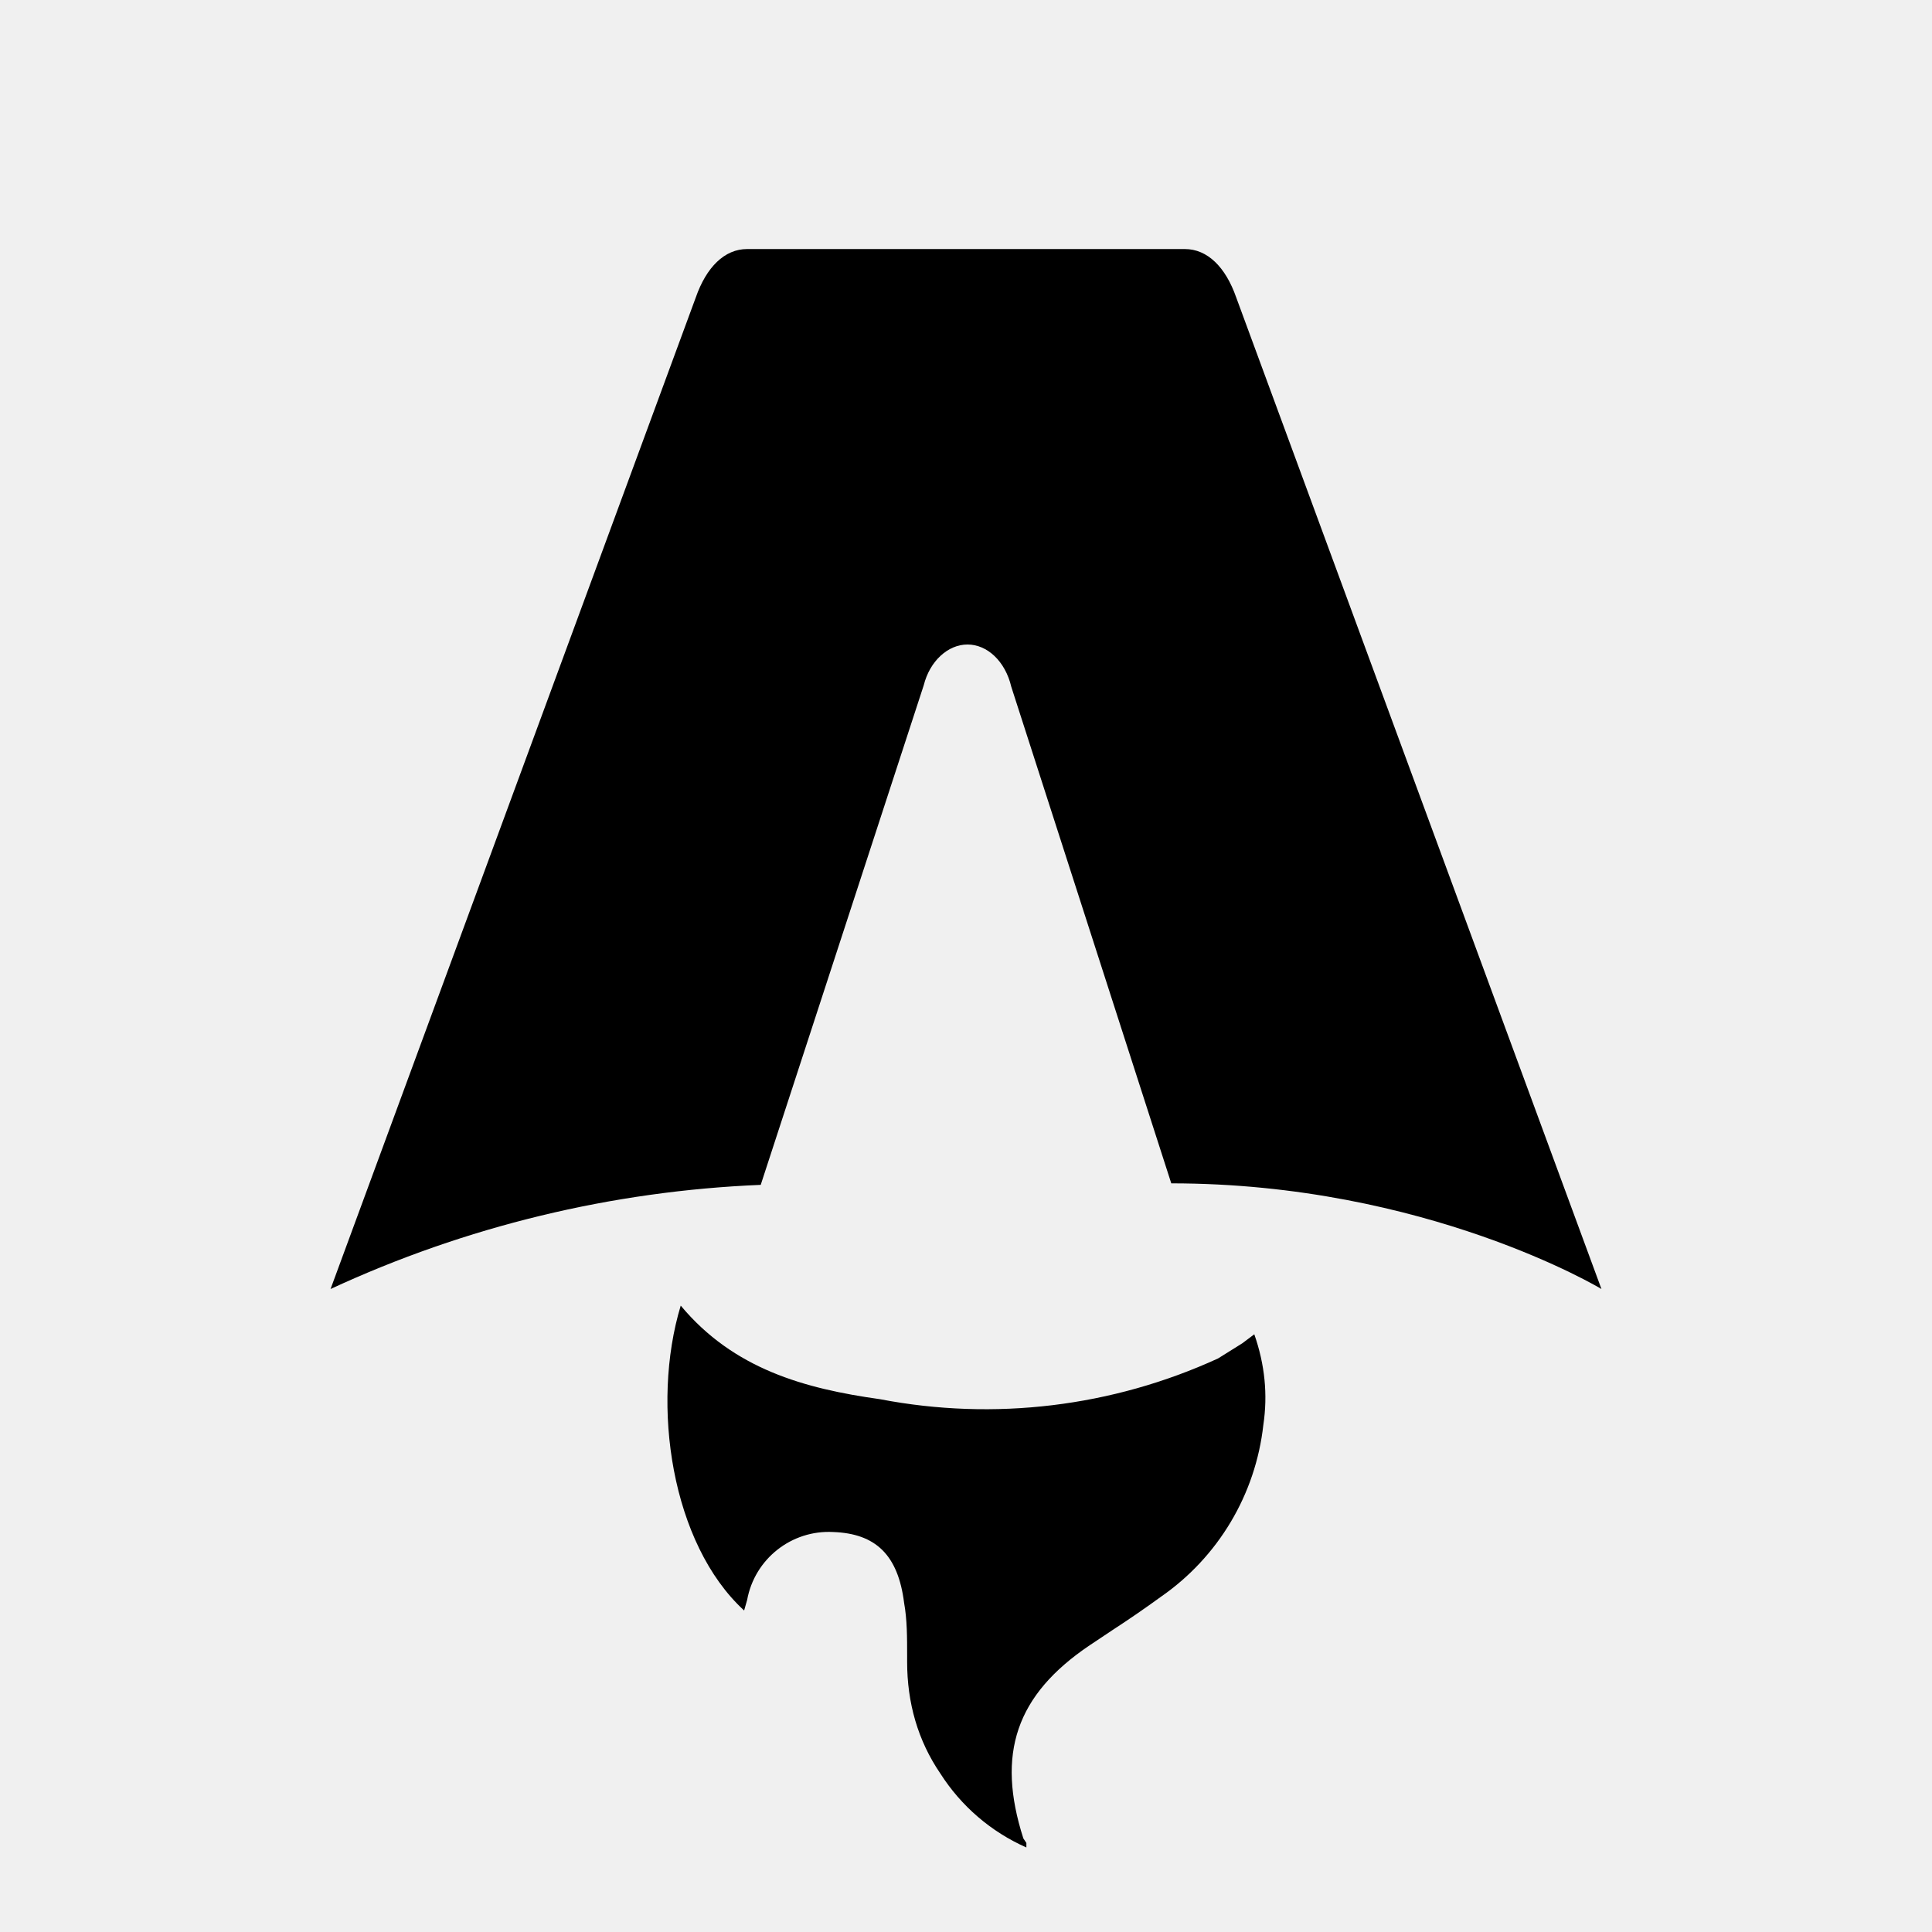
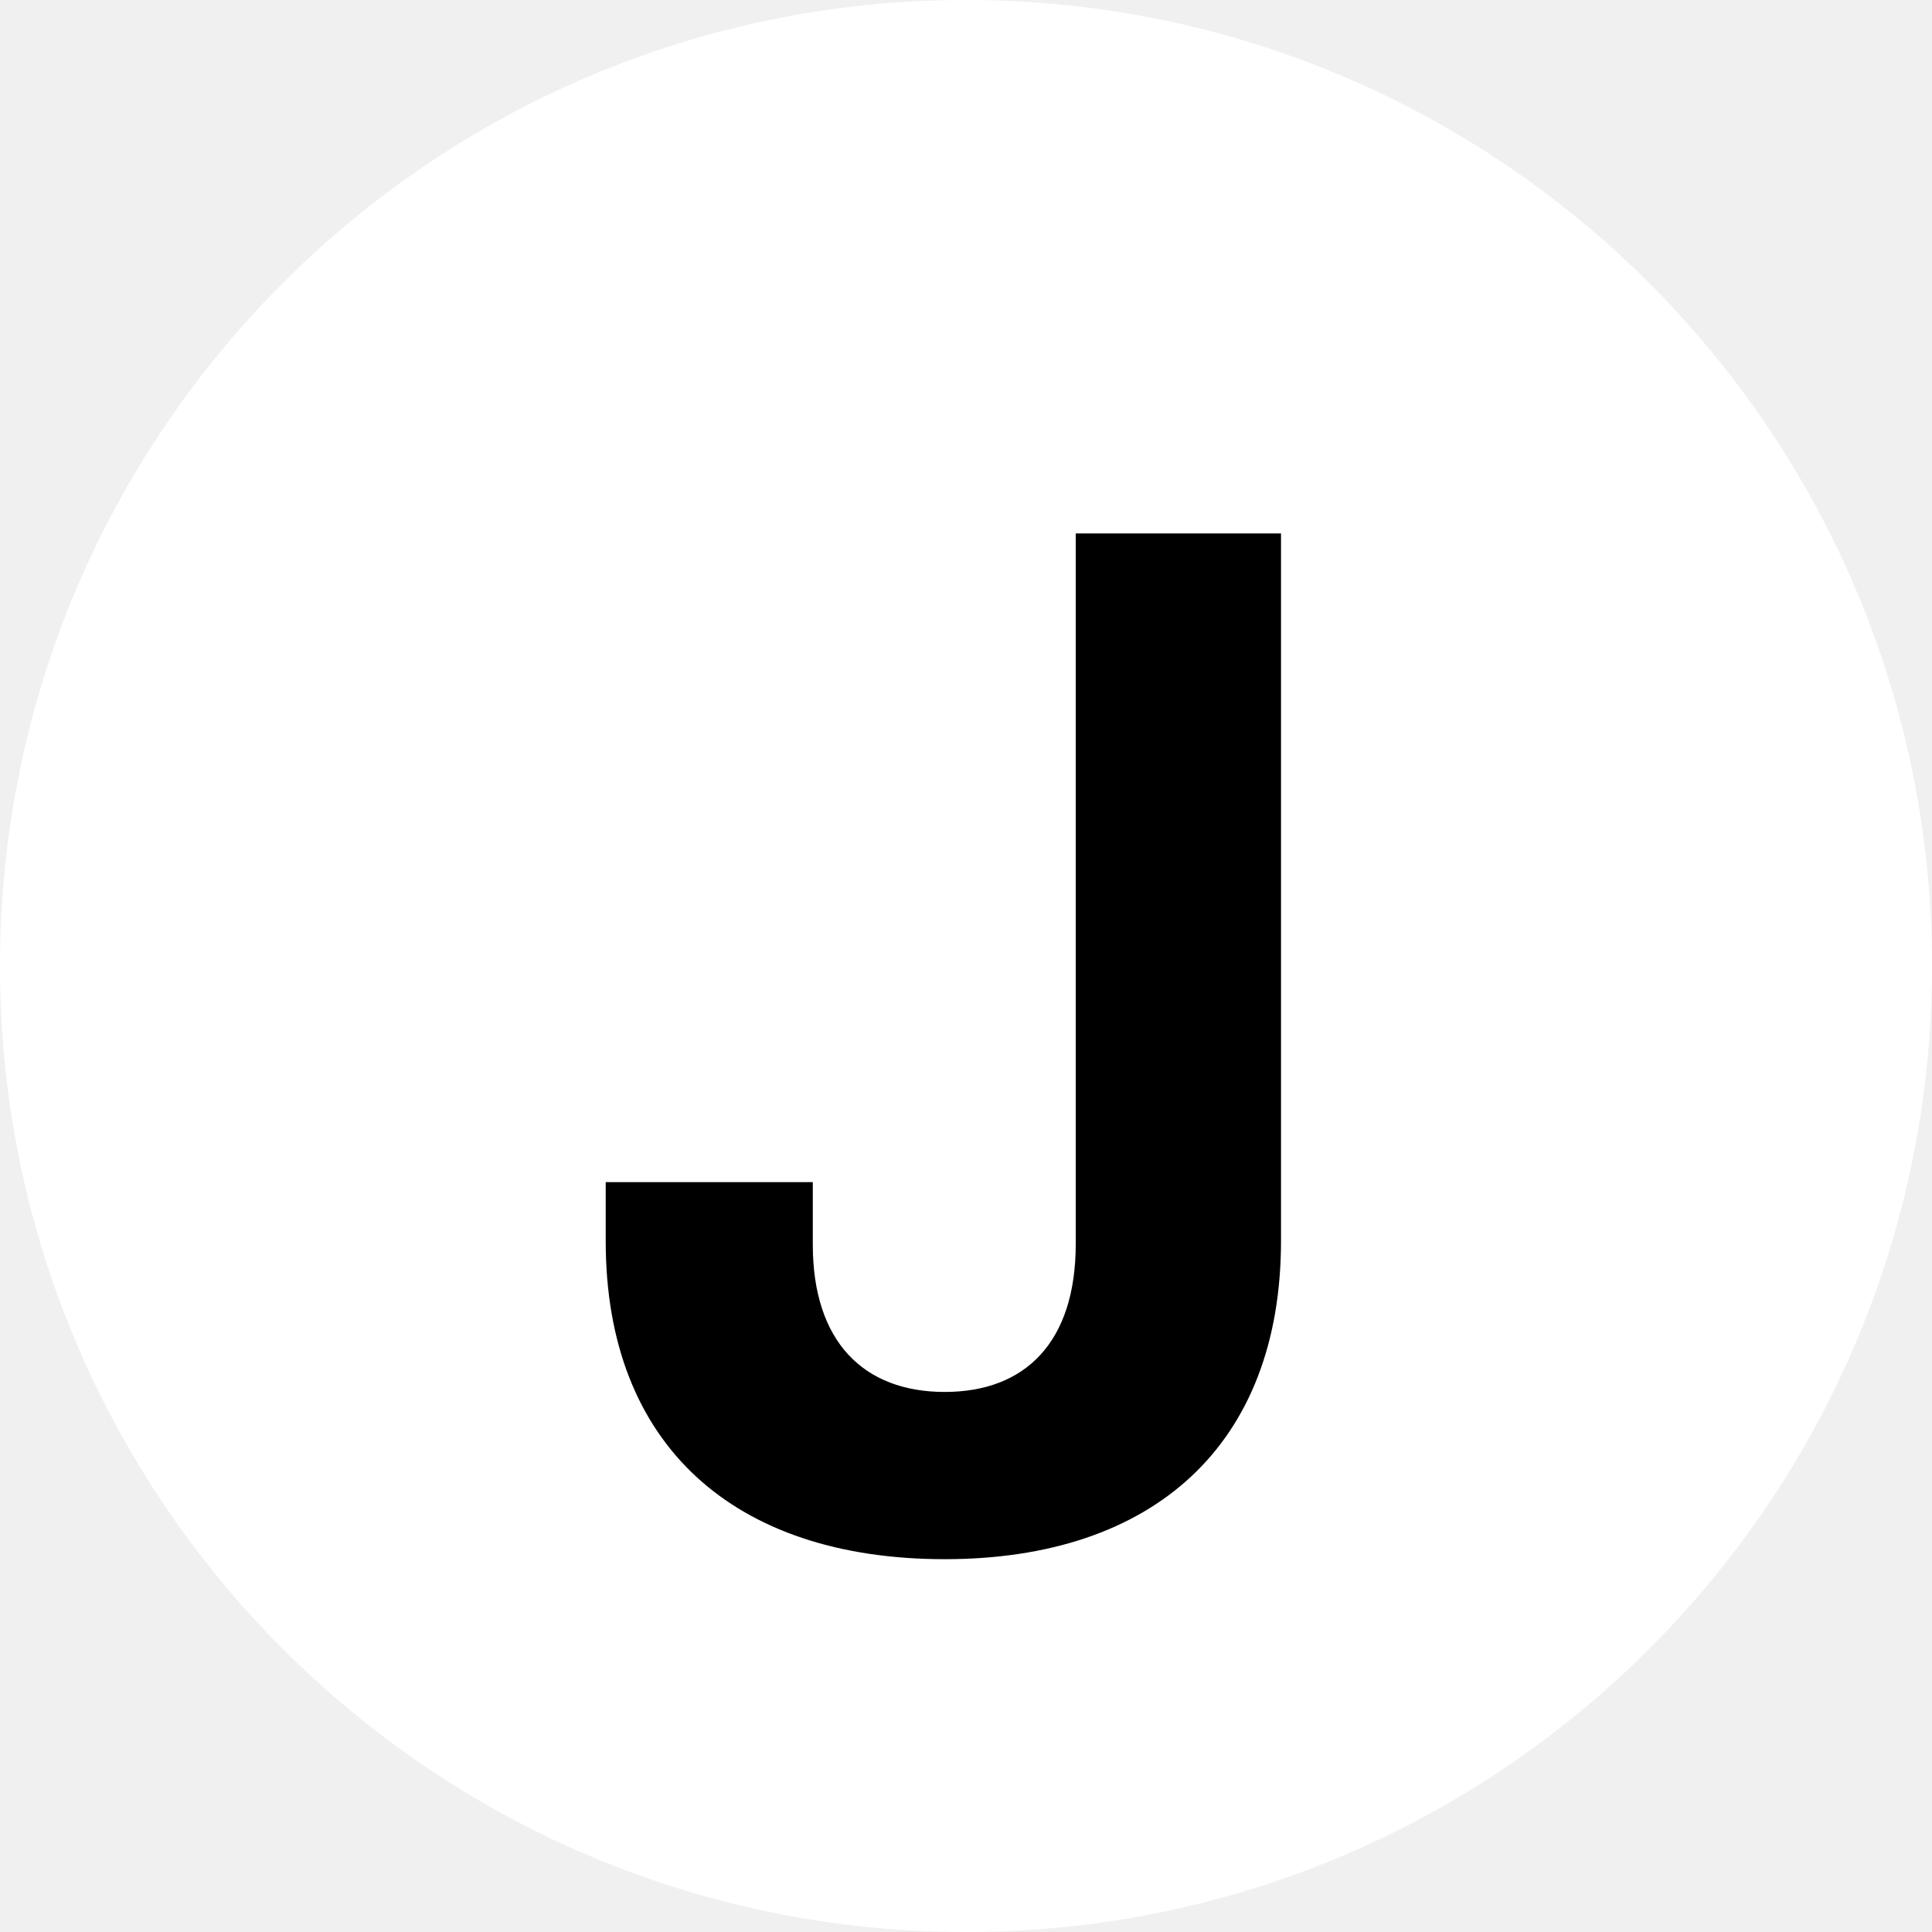
- <svg xmlns="http://www.w3.org/2000/svg" fill="none" viewBox="0 0 128 128">
-   <path d="M50.4 78.5a75.1 75.1 0 0 0-28.5 6.9l24.2-65.7c.7-2 1.9-3.2 3.4-3.2h29c1.5 0 2.7 1.2 3.4 3.2l24.2 65.7s-11.6-7-28.5-7L67 45.5c-.4-1.7-1.6-2.8-2.9-2.8-1.3 0-2.5 1.1-2.9 2.7L50.4 78.5Zm-1.1 28.2Zm-4.2-20.2c-2 6.6-.6 15.8 4.2 20.2a17.5 17.5 0 0 1 .2-.7 5.5 5.5 0 0 1 5.7-4.5c2.8.1 4.3 1.5 4.7 4.7.2 1.1.2 2.3.2 3.5v.4c0 2.7.7 5.2 2.2 7.4a13 13 0 0 0 5.7 4.9v-.3l-.2-.3c-1.8-5.6-.5-9.5 4.4-12.8l1.5-1a73 73 0 0 0 3.2-2.2 16 16 0 0 0 6.8-11.4c.3-2 .1-4-.6-6l-.8.6-1.6 1a37 37 0 0 1-22.4 2.7c-5-.7-9.7-2-13.2-6.2Z" />
-   <style>
-         path { fill: #000; }
-         @media (prefers-color-scheme: dark) {
-             path { fill: #FFF; }
-         }
-     </style>
+ <svg xmlns="http://www.w3.org/2000/svg" viewBox="0 0 100 100">
+   <circle cx="50" cy="50" r="50" fill="#ffffff" />
+   <text x="50" y="80" text-anchor="middle" font-family="Inter, system-ui, -apple-system, Segoe UI, sans-serif" font-size="72" font-weight="700" letter-spacing="1" fill="#000000">
+     J
+   </text>
</svg>
